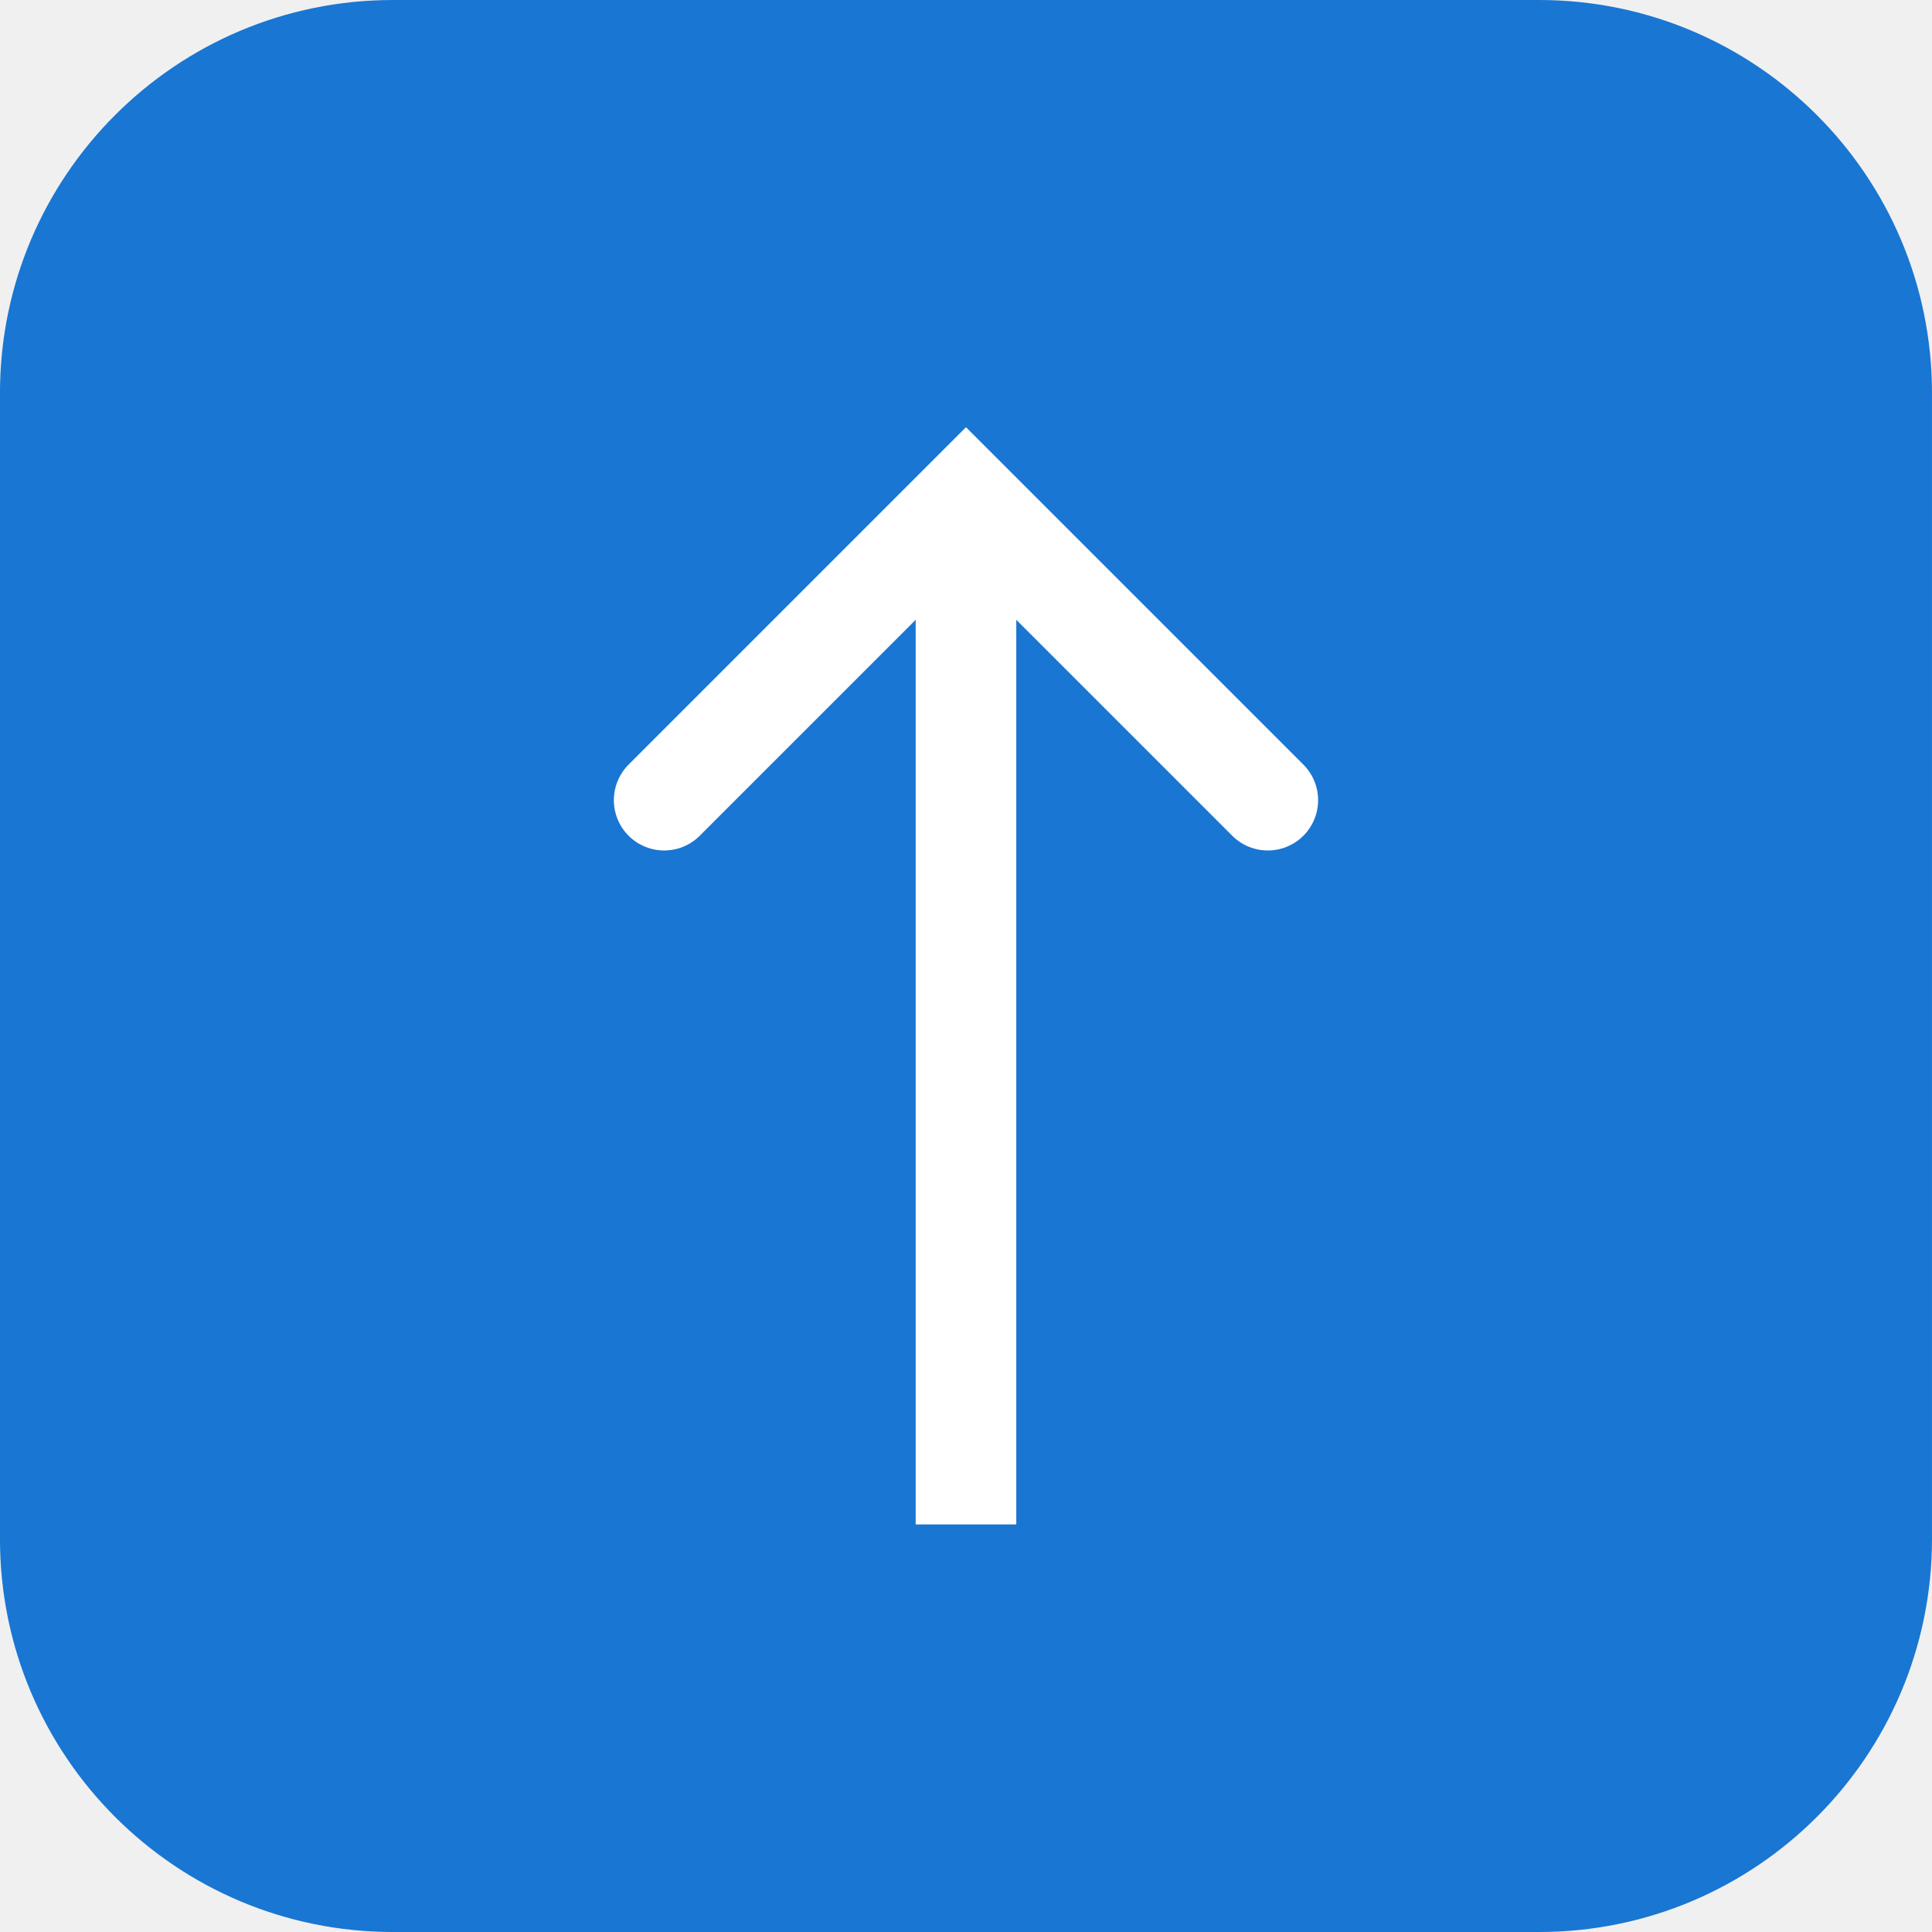
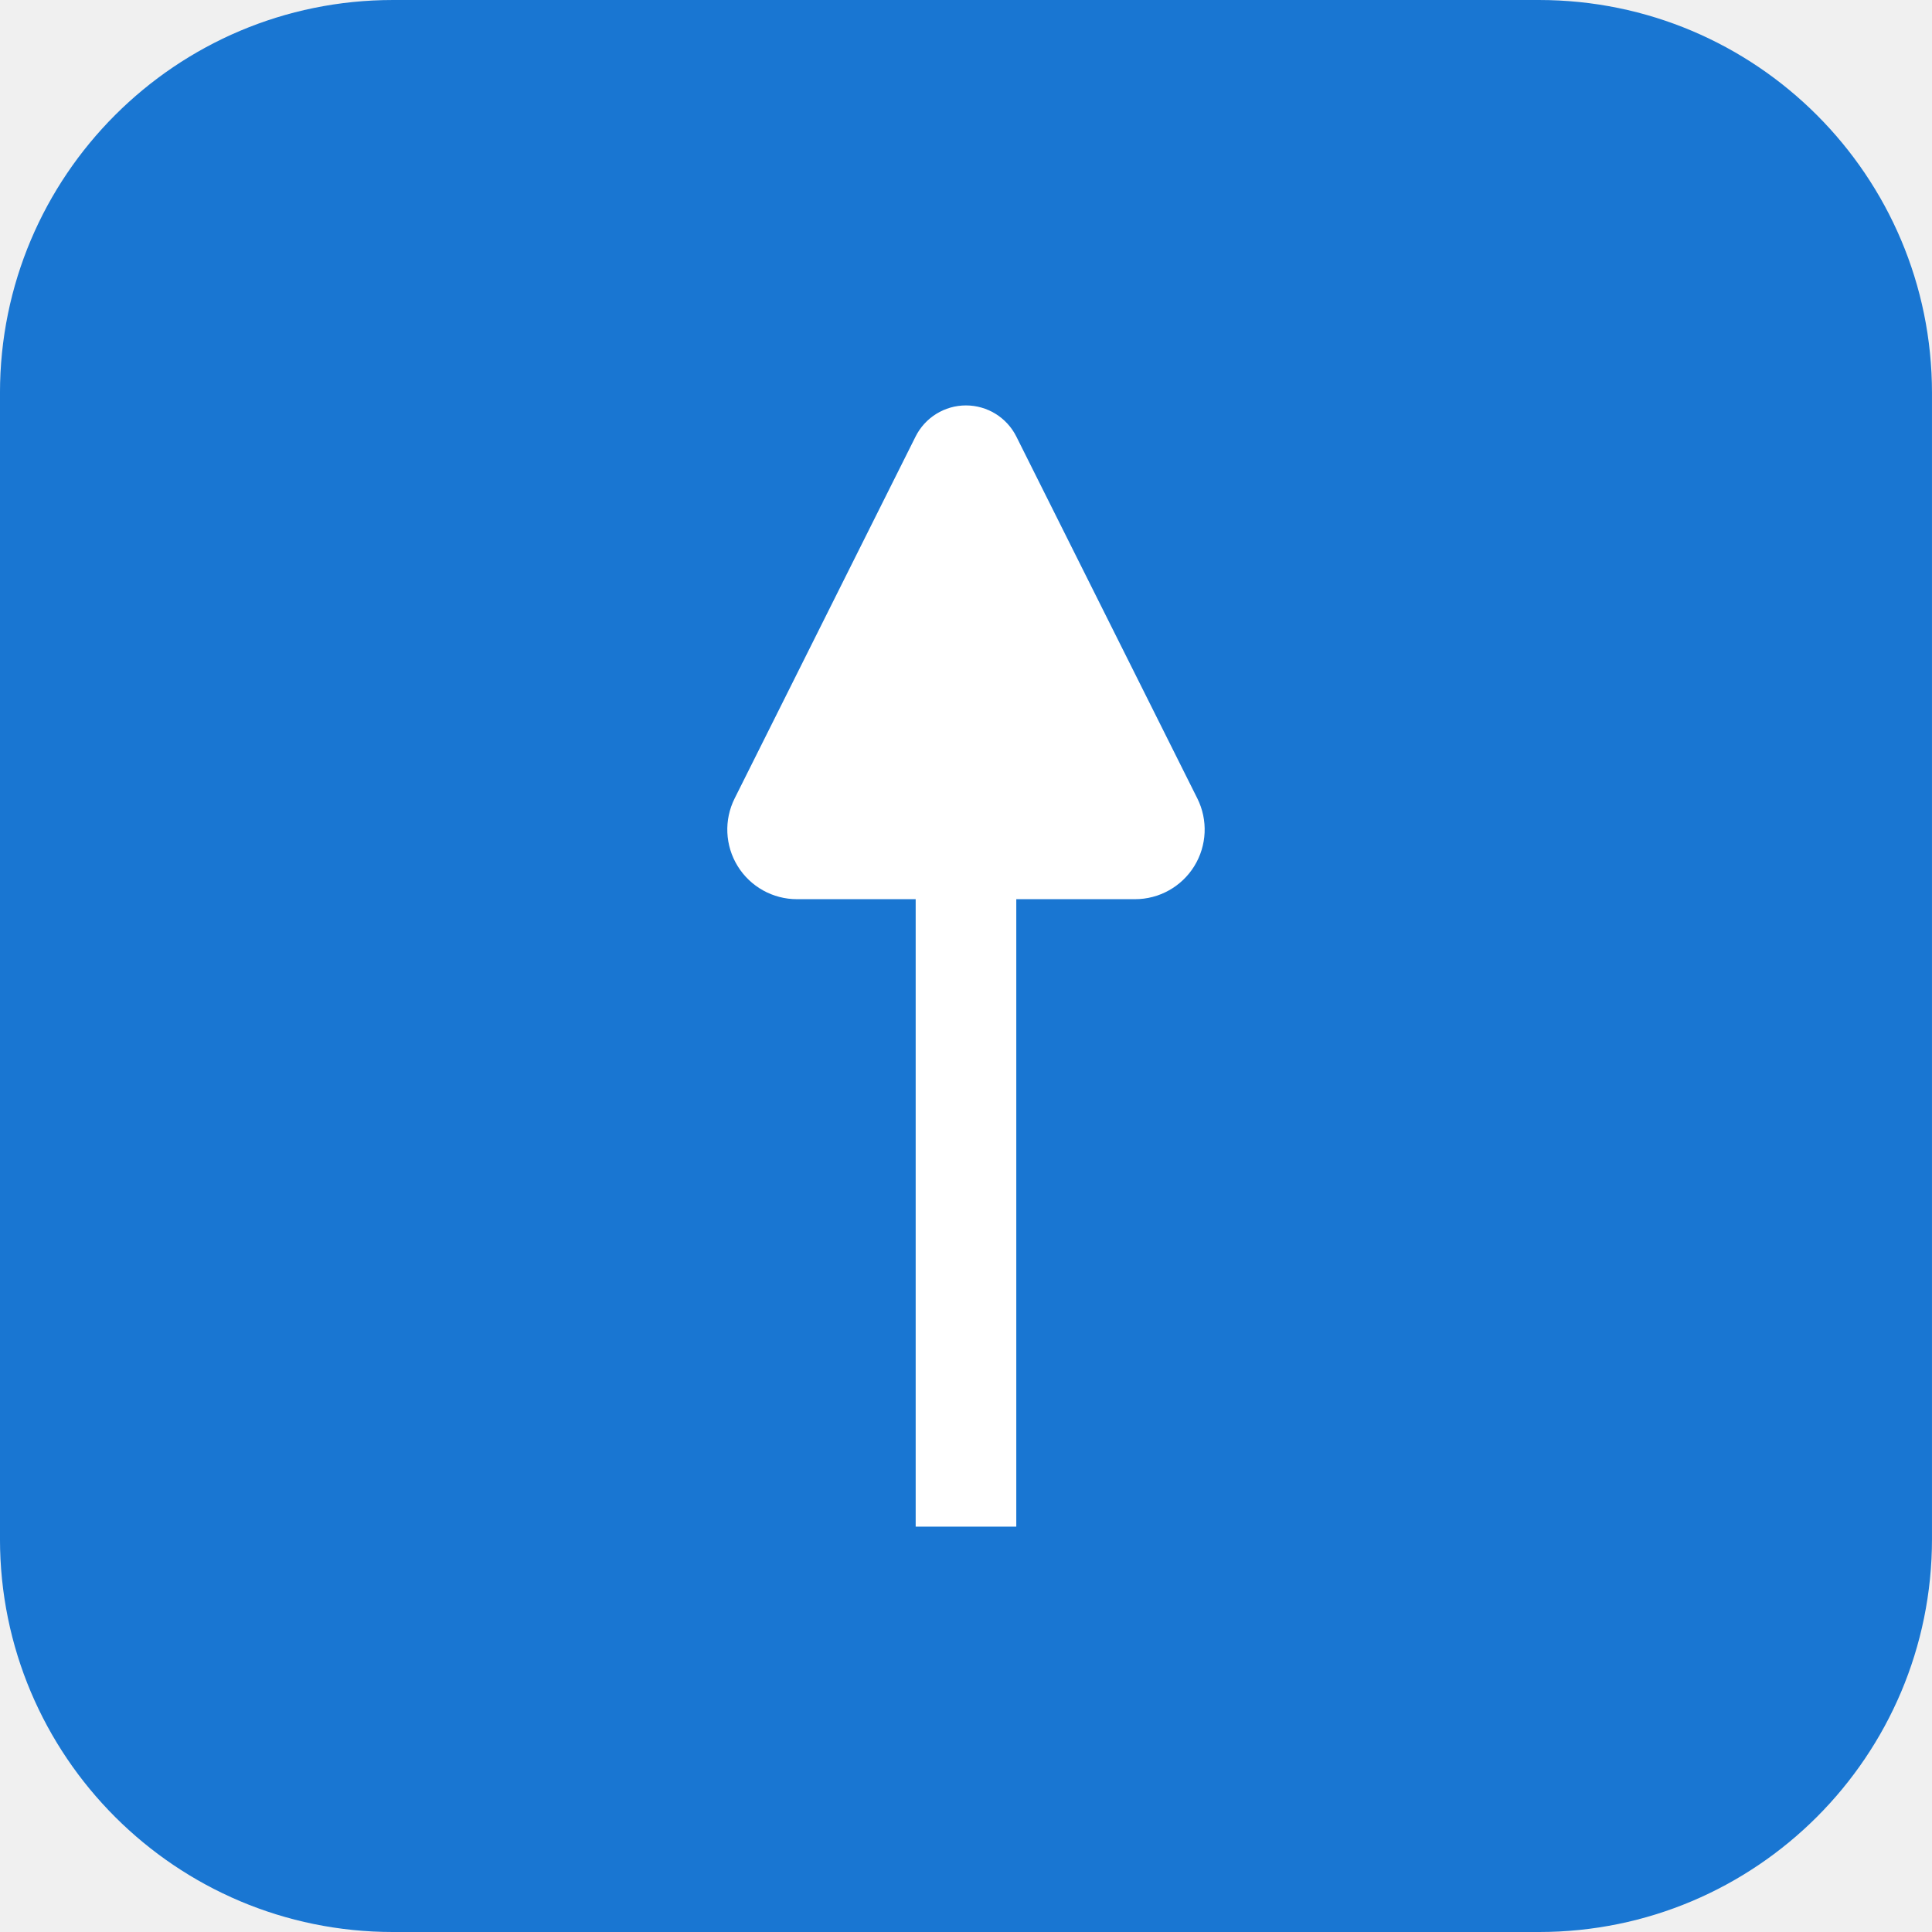
<svg xmlns="http://www.w3.org/2000/svg" width="48" viewBox="0 0 54 48" version="1.1" id="svg6011" height="48">
  <defs id="defs6015">
+     <marker style="overflow:visible" id="marker3" refX="0" refY="0" orient="auto-start-reverse" markerWidth="0.8" markerHeight="0.8" viewBox="0 0 1 1" preserveAspectRatio="xMidYMid">
+       <path transform="scale(0.7)" d="m -0.211,-4.106 6.422,3.211 a 1,1 90 0 1 0,1.789 L -0.211,4.106 A 1.236,1.236 31.717 0 1 -2,3 v -6 a 1.236,1.236 148.283 0 1 1.789,-1.106 z" style="fill:context-stroke;fill-rule:evenodd;stroke:none" id="path3" />
+     </marker>
+     <marker style="overflow:visible" id="marker1" refX="0" refY="0" orient="auto-start-reverse" markerWidth="1" markerHeight="1" viewBox="0 0 1 1" preserveAspectRatio="xMidYMid">
+       <path transform="scale(0.7)" d="m -0.211,-4.106 6.422,3.211 a 1,1 90 0 1 0,1.789 L -0.211,4.106 A 1.236,1.236 31.717 0 1 -2,3 v -6 a 1.236,1.236 148.283 0 1 1.789,-1.106 z" style="fill:context-stroke;fill-rule:evenodd;stroke:none" id="path1" />
+     </marker>
+     <marker style="overflow:visible" id="RoundedArrow" refX="0" refY="0" orient="auto-start-reverse" markerWidth="1" markerHeight="1" viewBox="0 0 1 1" preserveAspectRatio="xMidYMid">
+       <path transform="scale(0.7)" d="m -0.211,-4.106 6.422,3.211 a 1,1 90 0 1 0,1.789 L -0.211,4.106 A 1.236,1.236 31.717 0 1 -2,3 v -6 a 1.236,1.236 148.283 0 1 1.789,-1.106 z" style="fill:context-stroke;fill-rule:evenodd;stroke:none" id="path8" />
+     </marker>
    <marker style="overflow:visible" id="marker5" refX="0" refY="0" orient="auto-start-reverse" markerWidth="1" markerHeight="1" viewBox="0 0 1 1" preserveAspectRatio="xMidYMid">
      <path style="fill:none;stroke:context-stroke;stroke-width:1;stroke-linecap:round" d="M 3,-3 0,0 3,3" transform="rotate(180,0.125,0)" id="path5" />
    </marker>
  </defs>
  <g id="g1" transform="translate(-72.41948,62.38707)" style="fill:#f9f9f9">
    <g id="g2">
      <rect style="fill:#1976d2;fill-opacity:1;stroke:none;stroke-width:0.562;stroke-dasharray:none;stroke-dashoffset:0;stroke-opacity:1" id="rect5" width="54" height="54" x="72.419" y="-65.387" ry="10.983" />
-       <path style="fill:none;stroke:#ffffff;stroke-width:2.812;stroke-dasharray:none;stroke-dashoffset:0;marker-end:url(#marker5)" d="M 99.419,-22.779 V -50.755" id="path2" />
+       <path style="fill:none;stroke:#ffffff;stroke-width:2.812;stroke-dasharray:none;stroke-dashoffset:0;marker-end:url(#marker3)" d="M 99.419,-22.717 V -43.404" id="path2" />
    </g>
  </g>
</svg>
